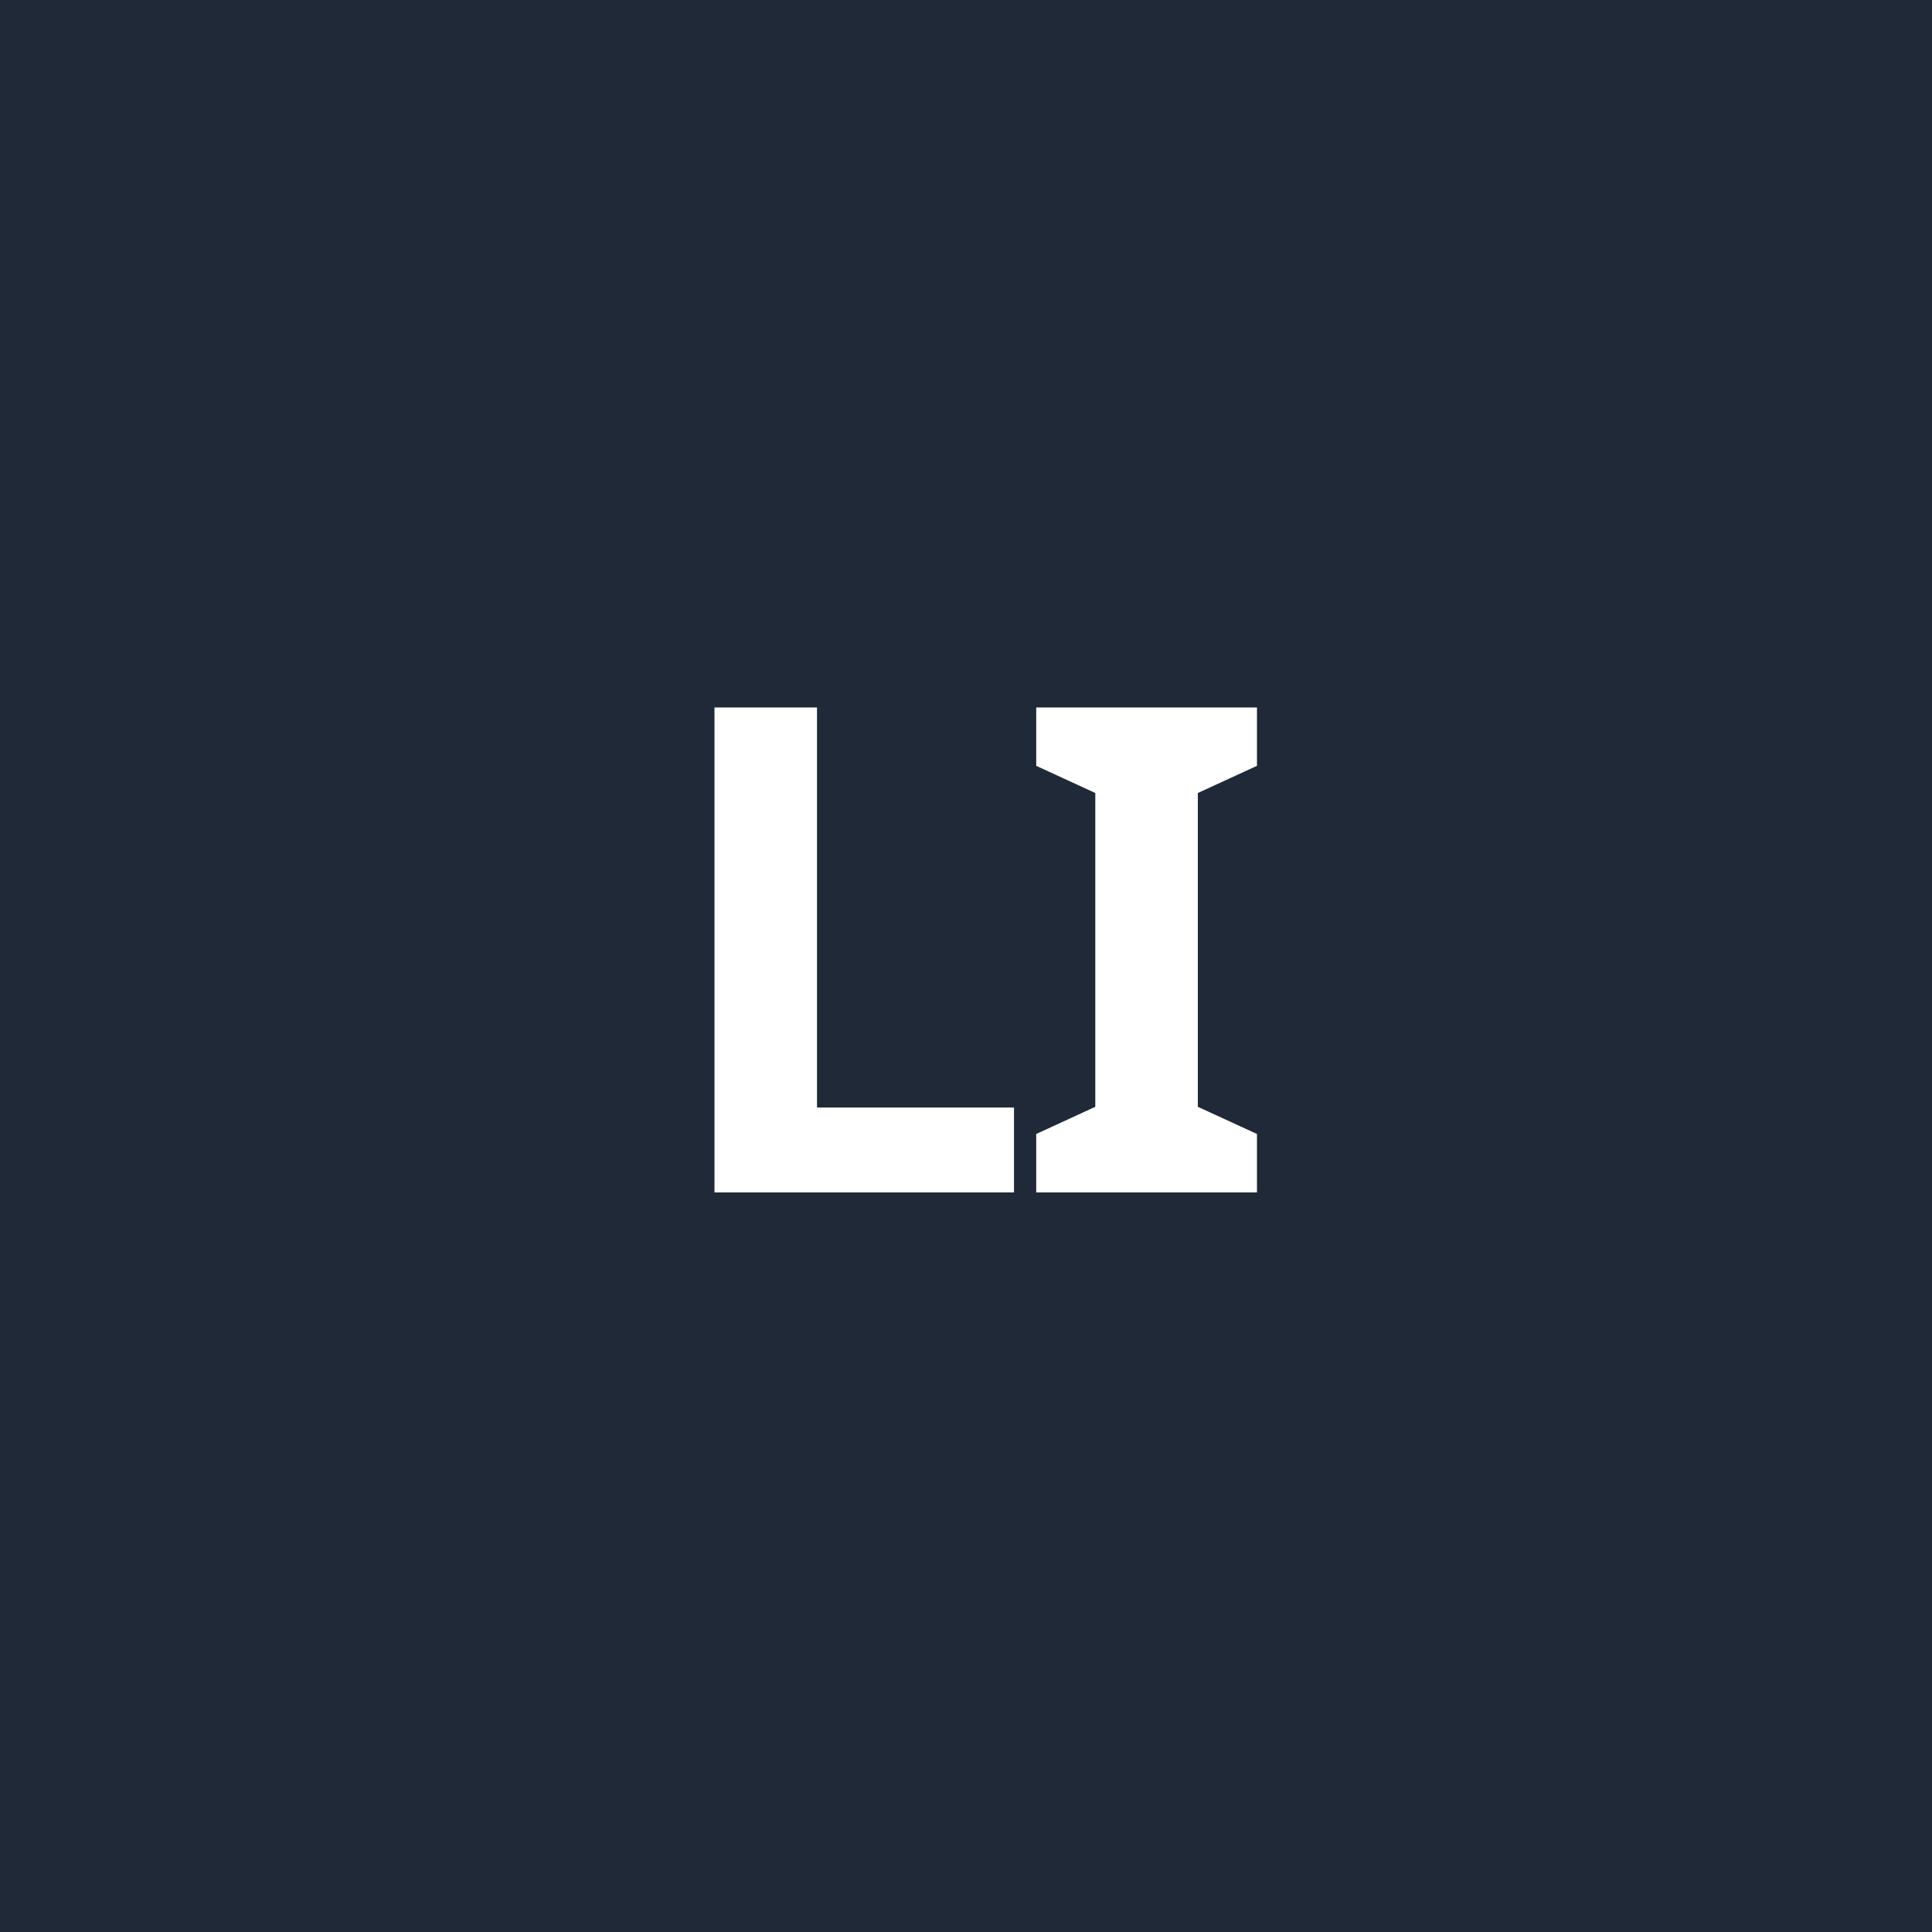
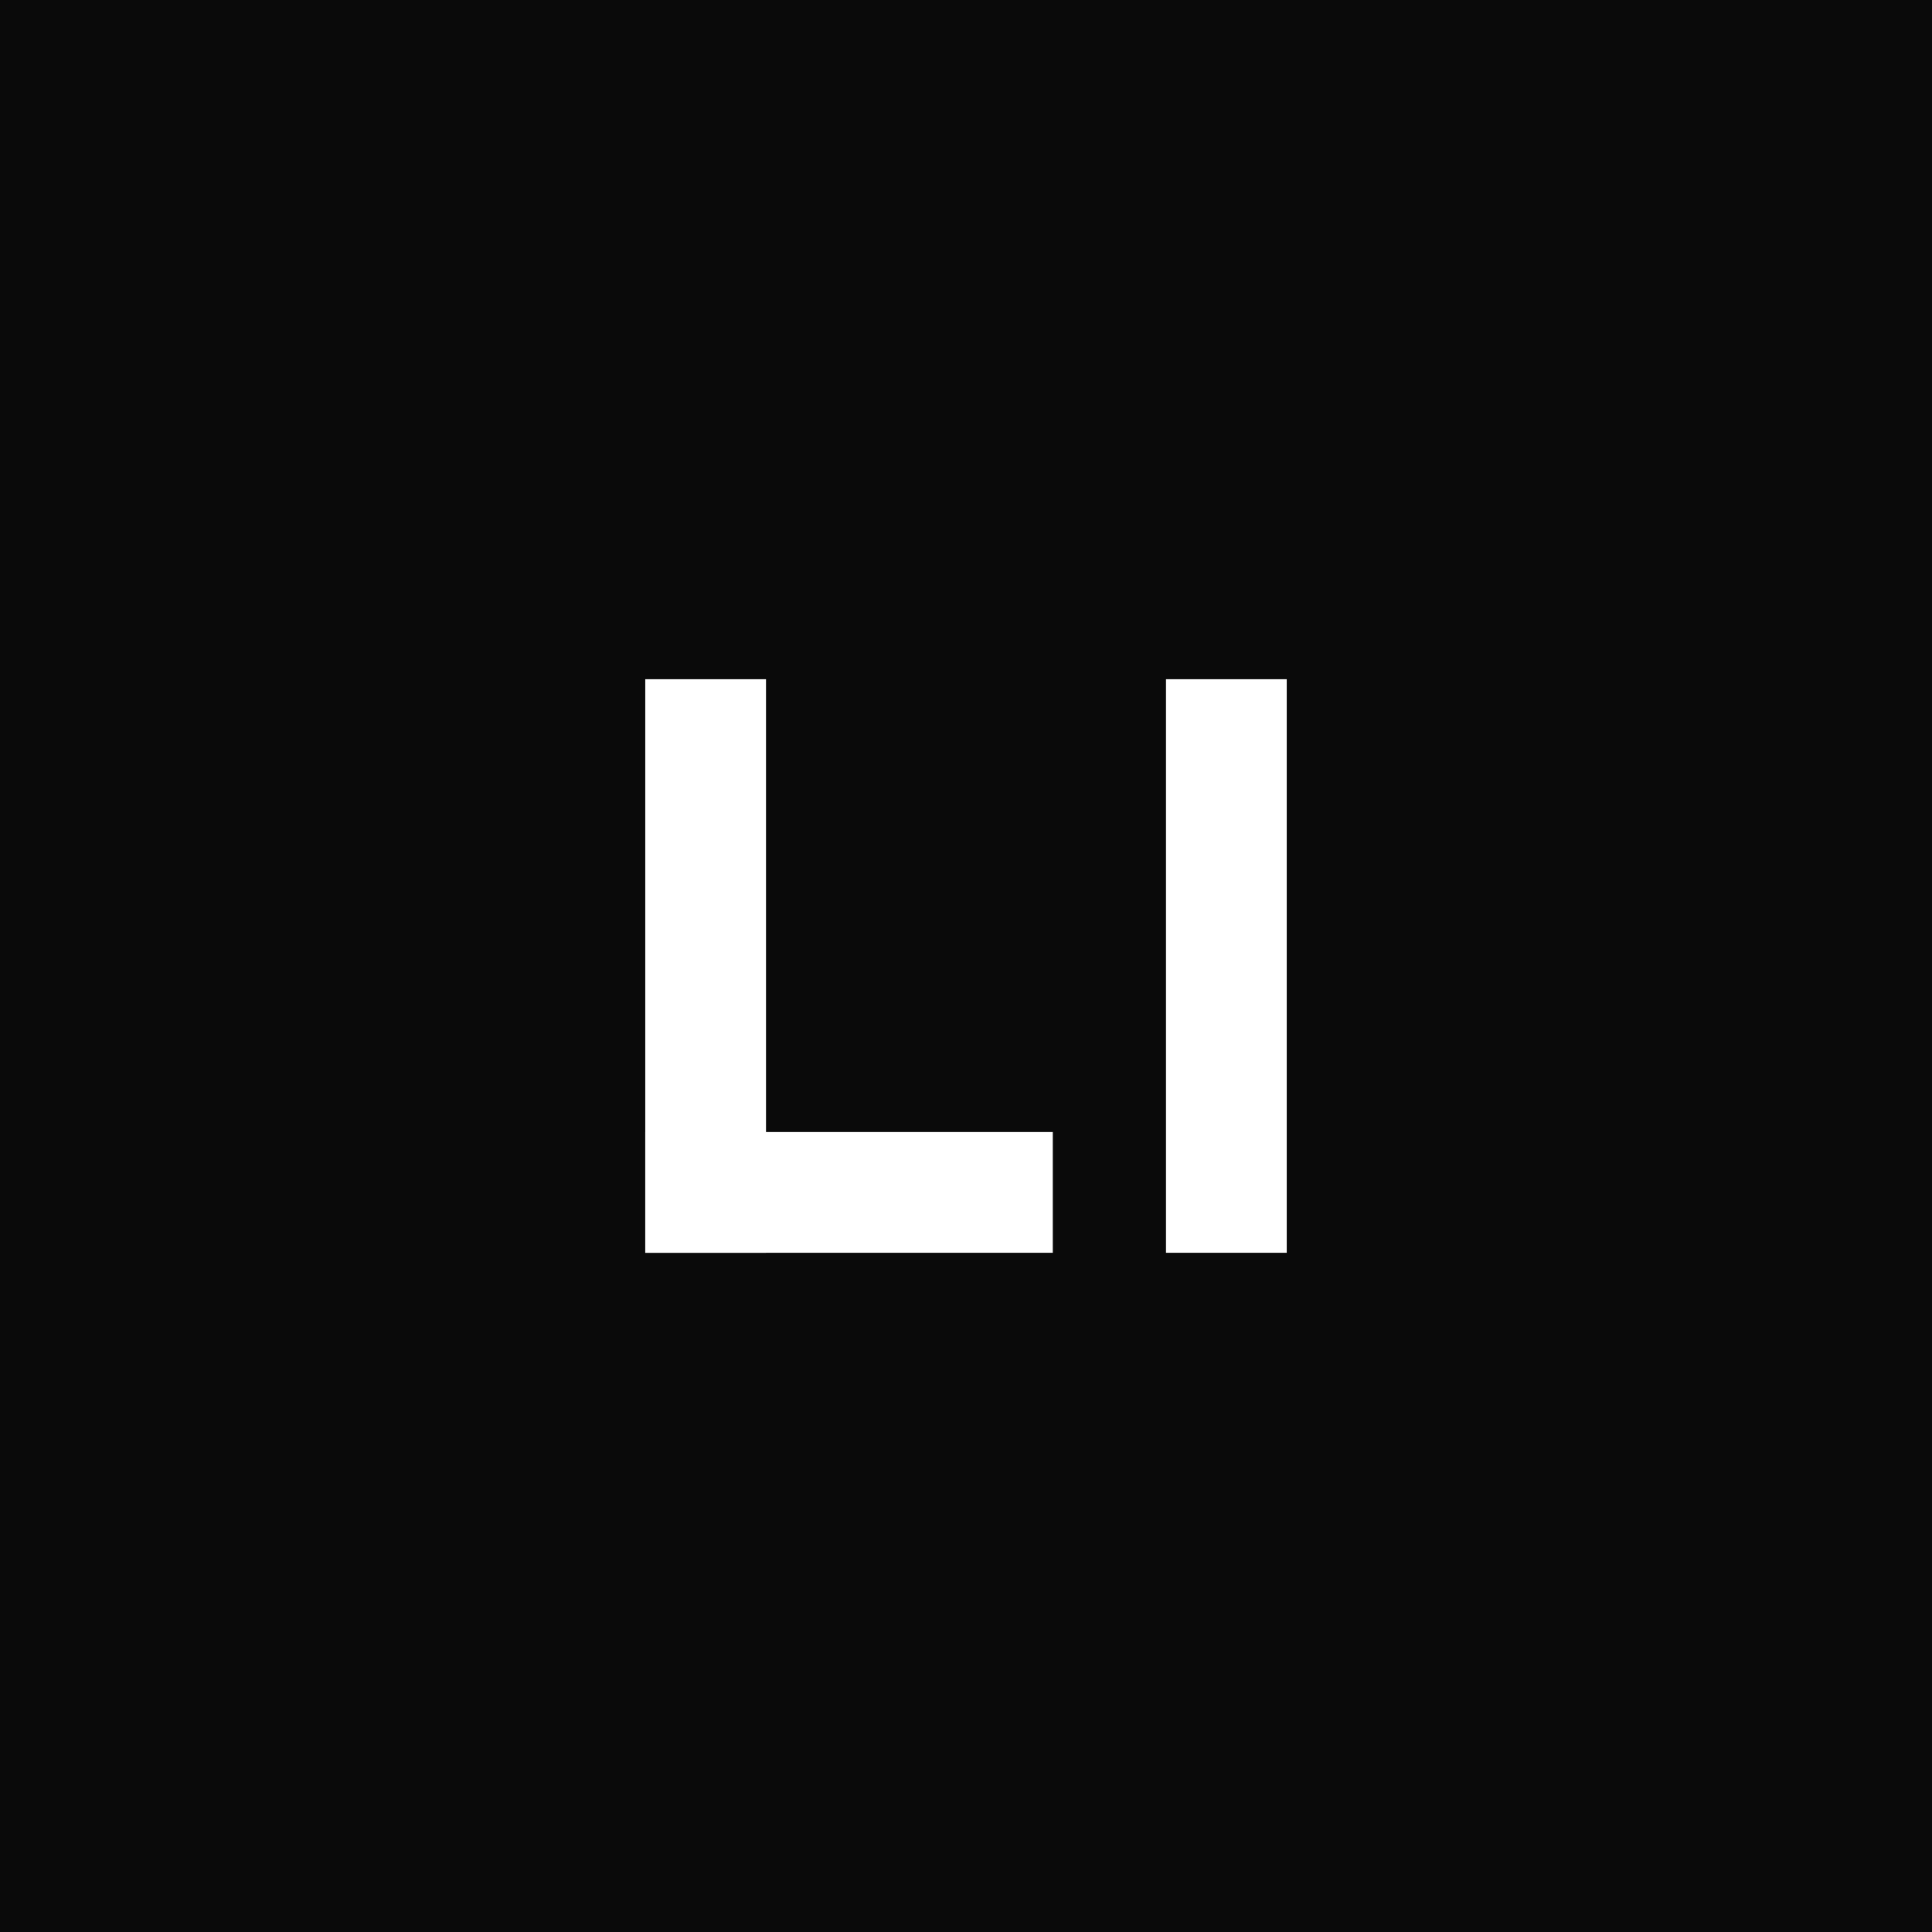
<svg xmlns="http://www.w3.org/2000/svg" viewBox="0 0 512 512" role="img" aria-label="Lucas Innovaciones">
-   <rect width="512" height="512" fill="#1f2937" />
-   <text x="256" y="316" text-anchor="middle" font-family="system-ui, sans-serif" font-size="180" font-weight="700" fill="#ffffff" letter-spacing="-6">LI</text>
+   <rect width="512" height="512" fill="#0A0A0A" />
+   <g fill="#FFFFFF">
+     <rect x="171" y="180" width="32" height="152" />
+     <rect x="171" y="300" width="108" height="32" />
+     <rect x="309" y="180" width="32" height="152" />
+   </g>
</svg>
